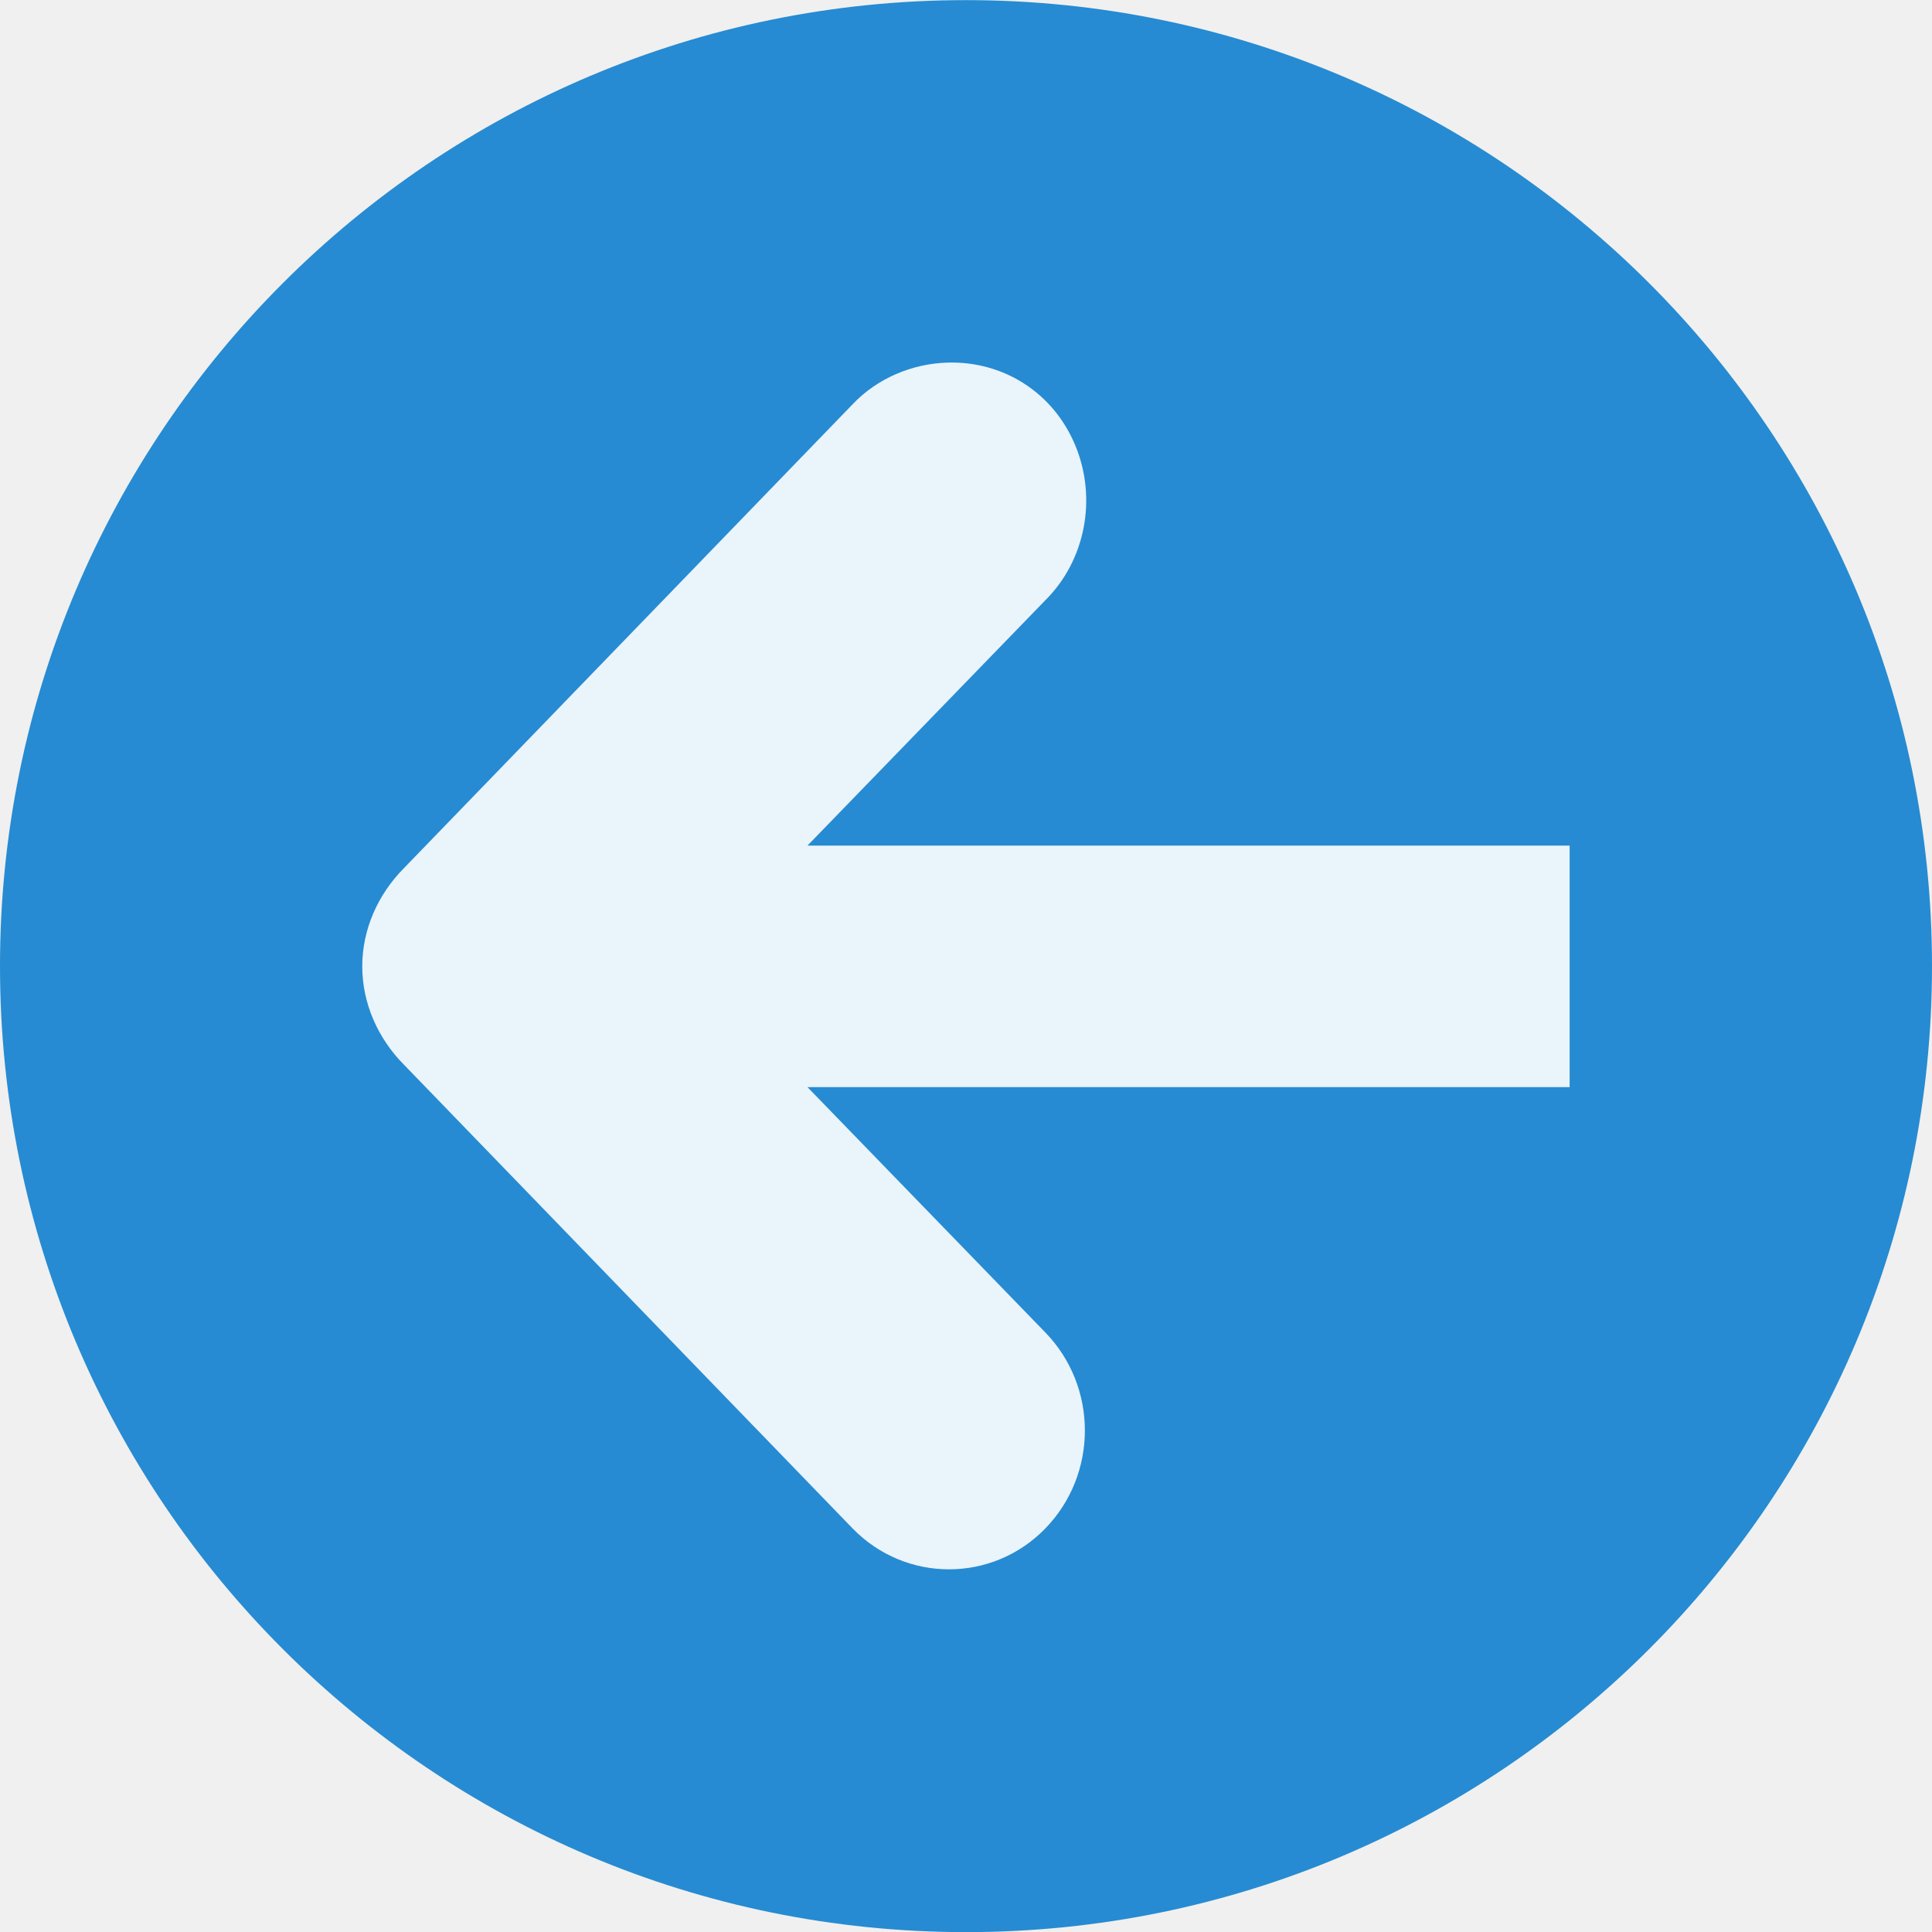
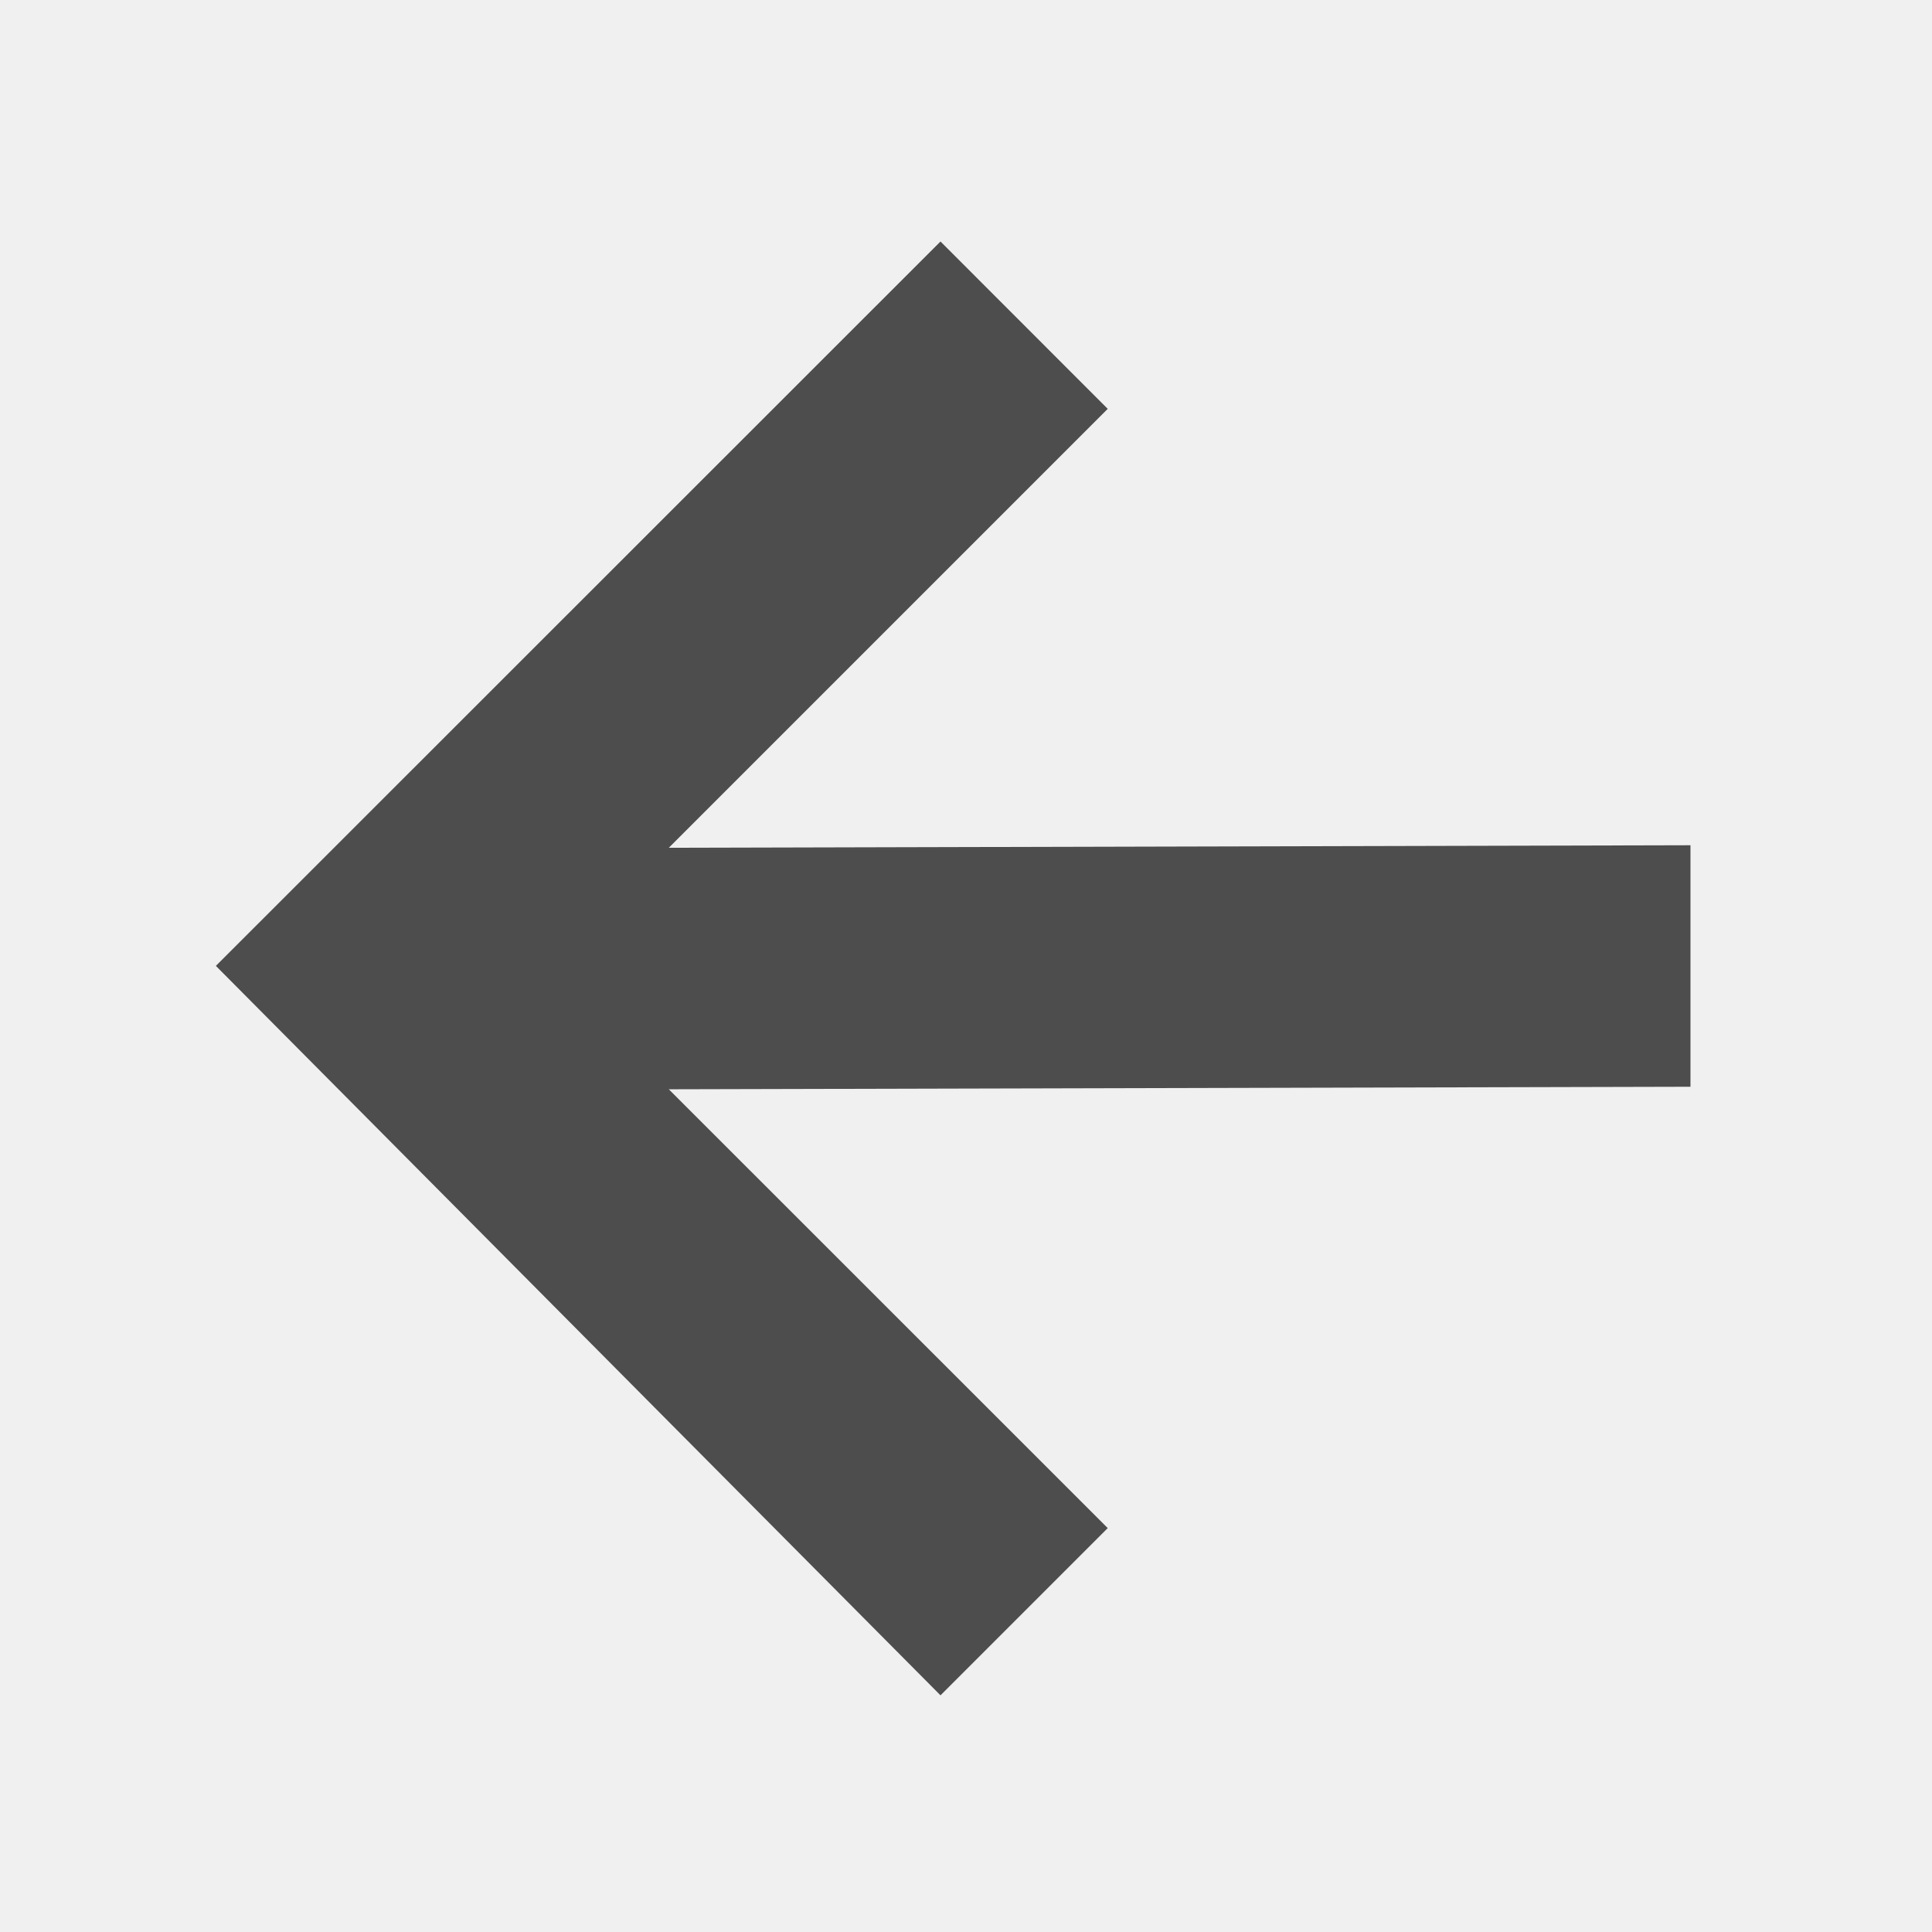
- <svg xmlns="http://www.w3.org/2000/svg" width="16" viewBox="0 0 16 16" height="16">
-   <g transform="matrix(-1 0 0 1 16 0)">
-     <path style="fill:#268bd2;fill-rule:evenodd" d="M 16,8.001 A 8,8 0 0 1 -2.5e-8,8.001 8,8 0 1 1 16,8.001 z" />
-     <path style="fill:#fff;fill-opacity:.9" d="m 8.156,3.003 c -0.465,-0.015 -0.881,0.249 -1.062,0.688 -0.181,0.438 -0.083,0.951 0.25,1.281 l 1.969,2.031 -6.312,0 0,2 6.312,0 -1.969,2.031 c -0.438,0.45 -0.438,1.175 0,1.625 0.438,0.45 1.155,0.45 1.594,0 L 12.656,8.816 C 12.87,8.6 13,8.309 13,8.003 c 0,-0.306 -0.13,-0.596 -0.344,-0.812 L 8.938,3.347 C 8.736,3.134 8.448,3.012 8.156,3.003 z" />
+ <svg xmlns="http://www.w3.org/2000/svg" xmlns:ns1="http://www.openswatchbook.org/uri/2009/osb" height="16" version="1.1" width="16" enable-background="new">
+   <defs id="defs7386">
+     <linearGradient id="linearGradient5606" ns1:paint="solid">
+       <stop id="stop5608" />
+     </linearGradient>
+     <filter color-interpolation-filters="sRGB" id="filter7554">
+       <feBlend id="feBlend7556" in2="BackgroundImage" mode="darken" />
+     </filter>
+   </defs>
+   <g id="layer12" transform="translate(-281.0002,-29)">
+     <style id="current-color-scheme" type="text/css">.ColorScheme-Text { color:#4d4d4d; }</style>
+     <path class="ColorScheme-Text" d="m 288.789,31 1.385,1.386 -3.635,3.635 8.461,-0.021 0,2 -8.461,0.021 3.635,3.634 -1.385,1.385 -6.001,-6.041 z" id="path4765" fill="currentColor" />
  </g>
</svg>
